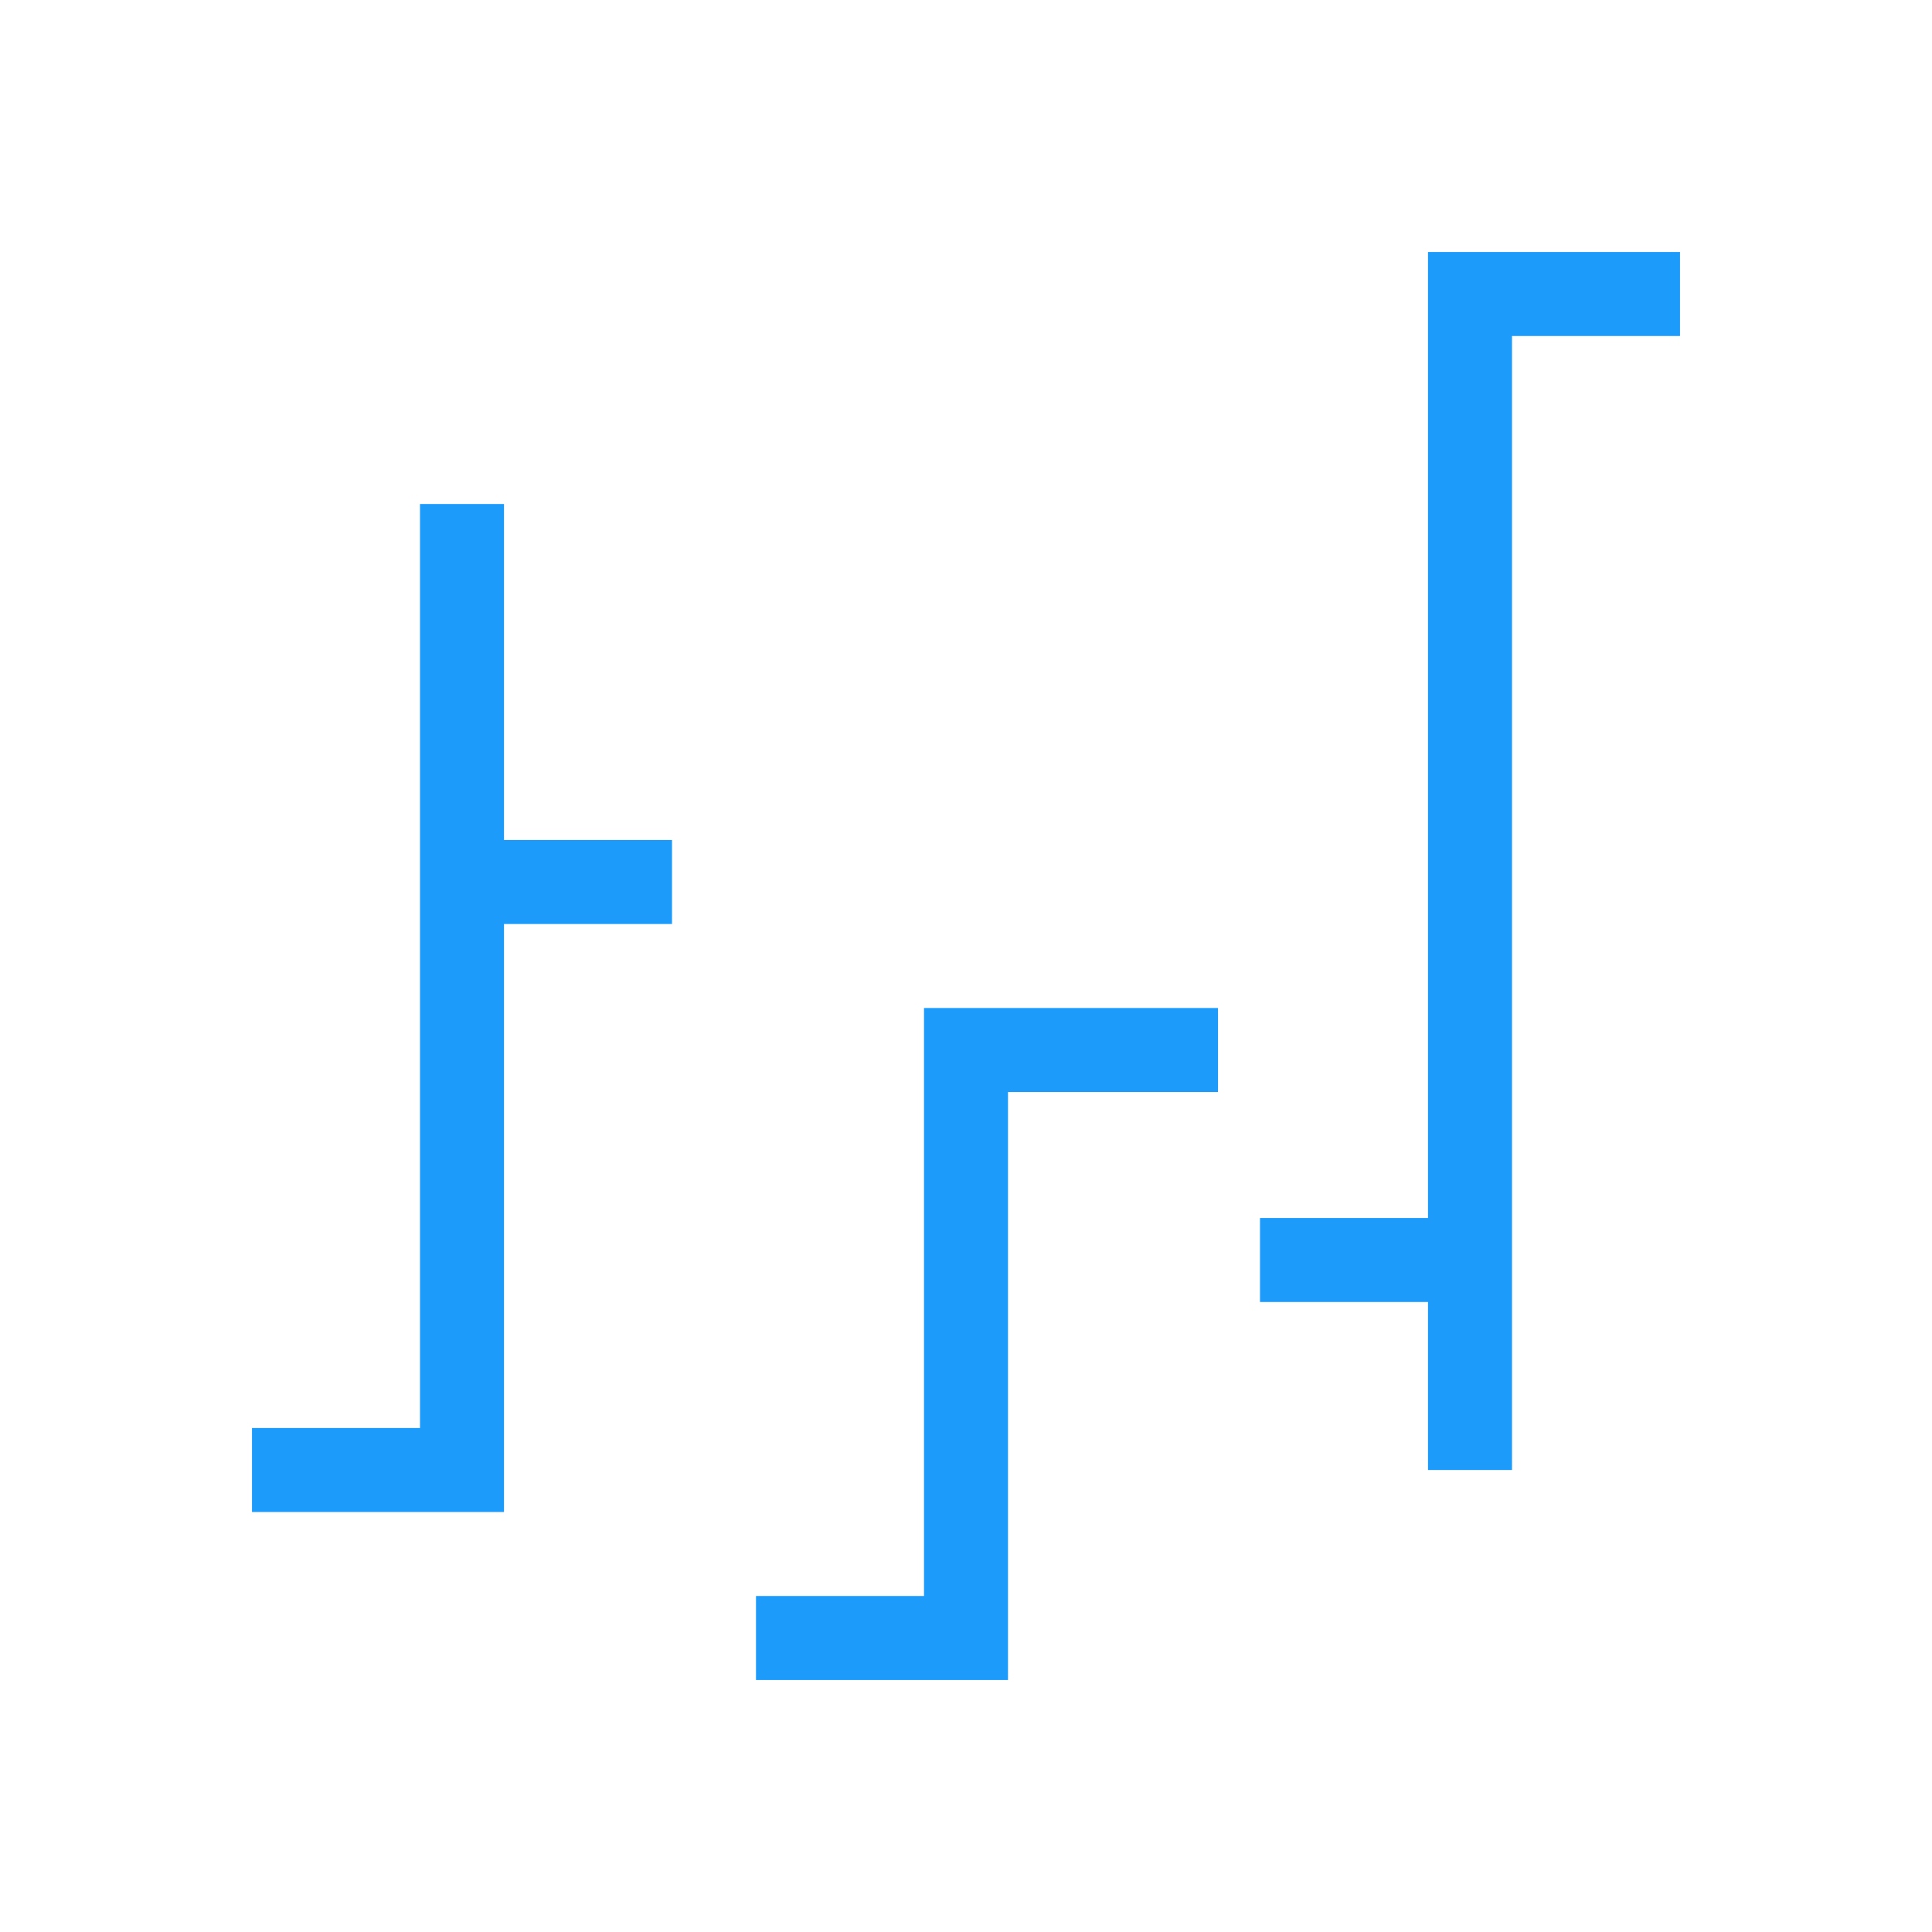
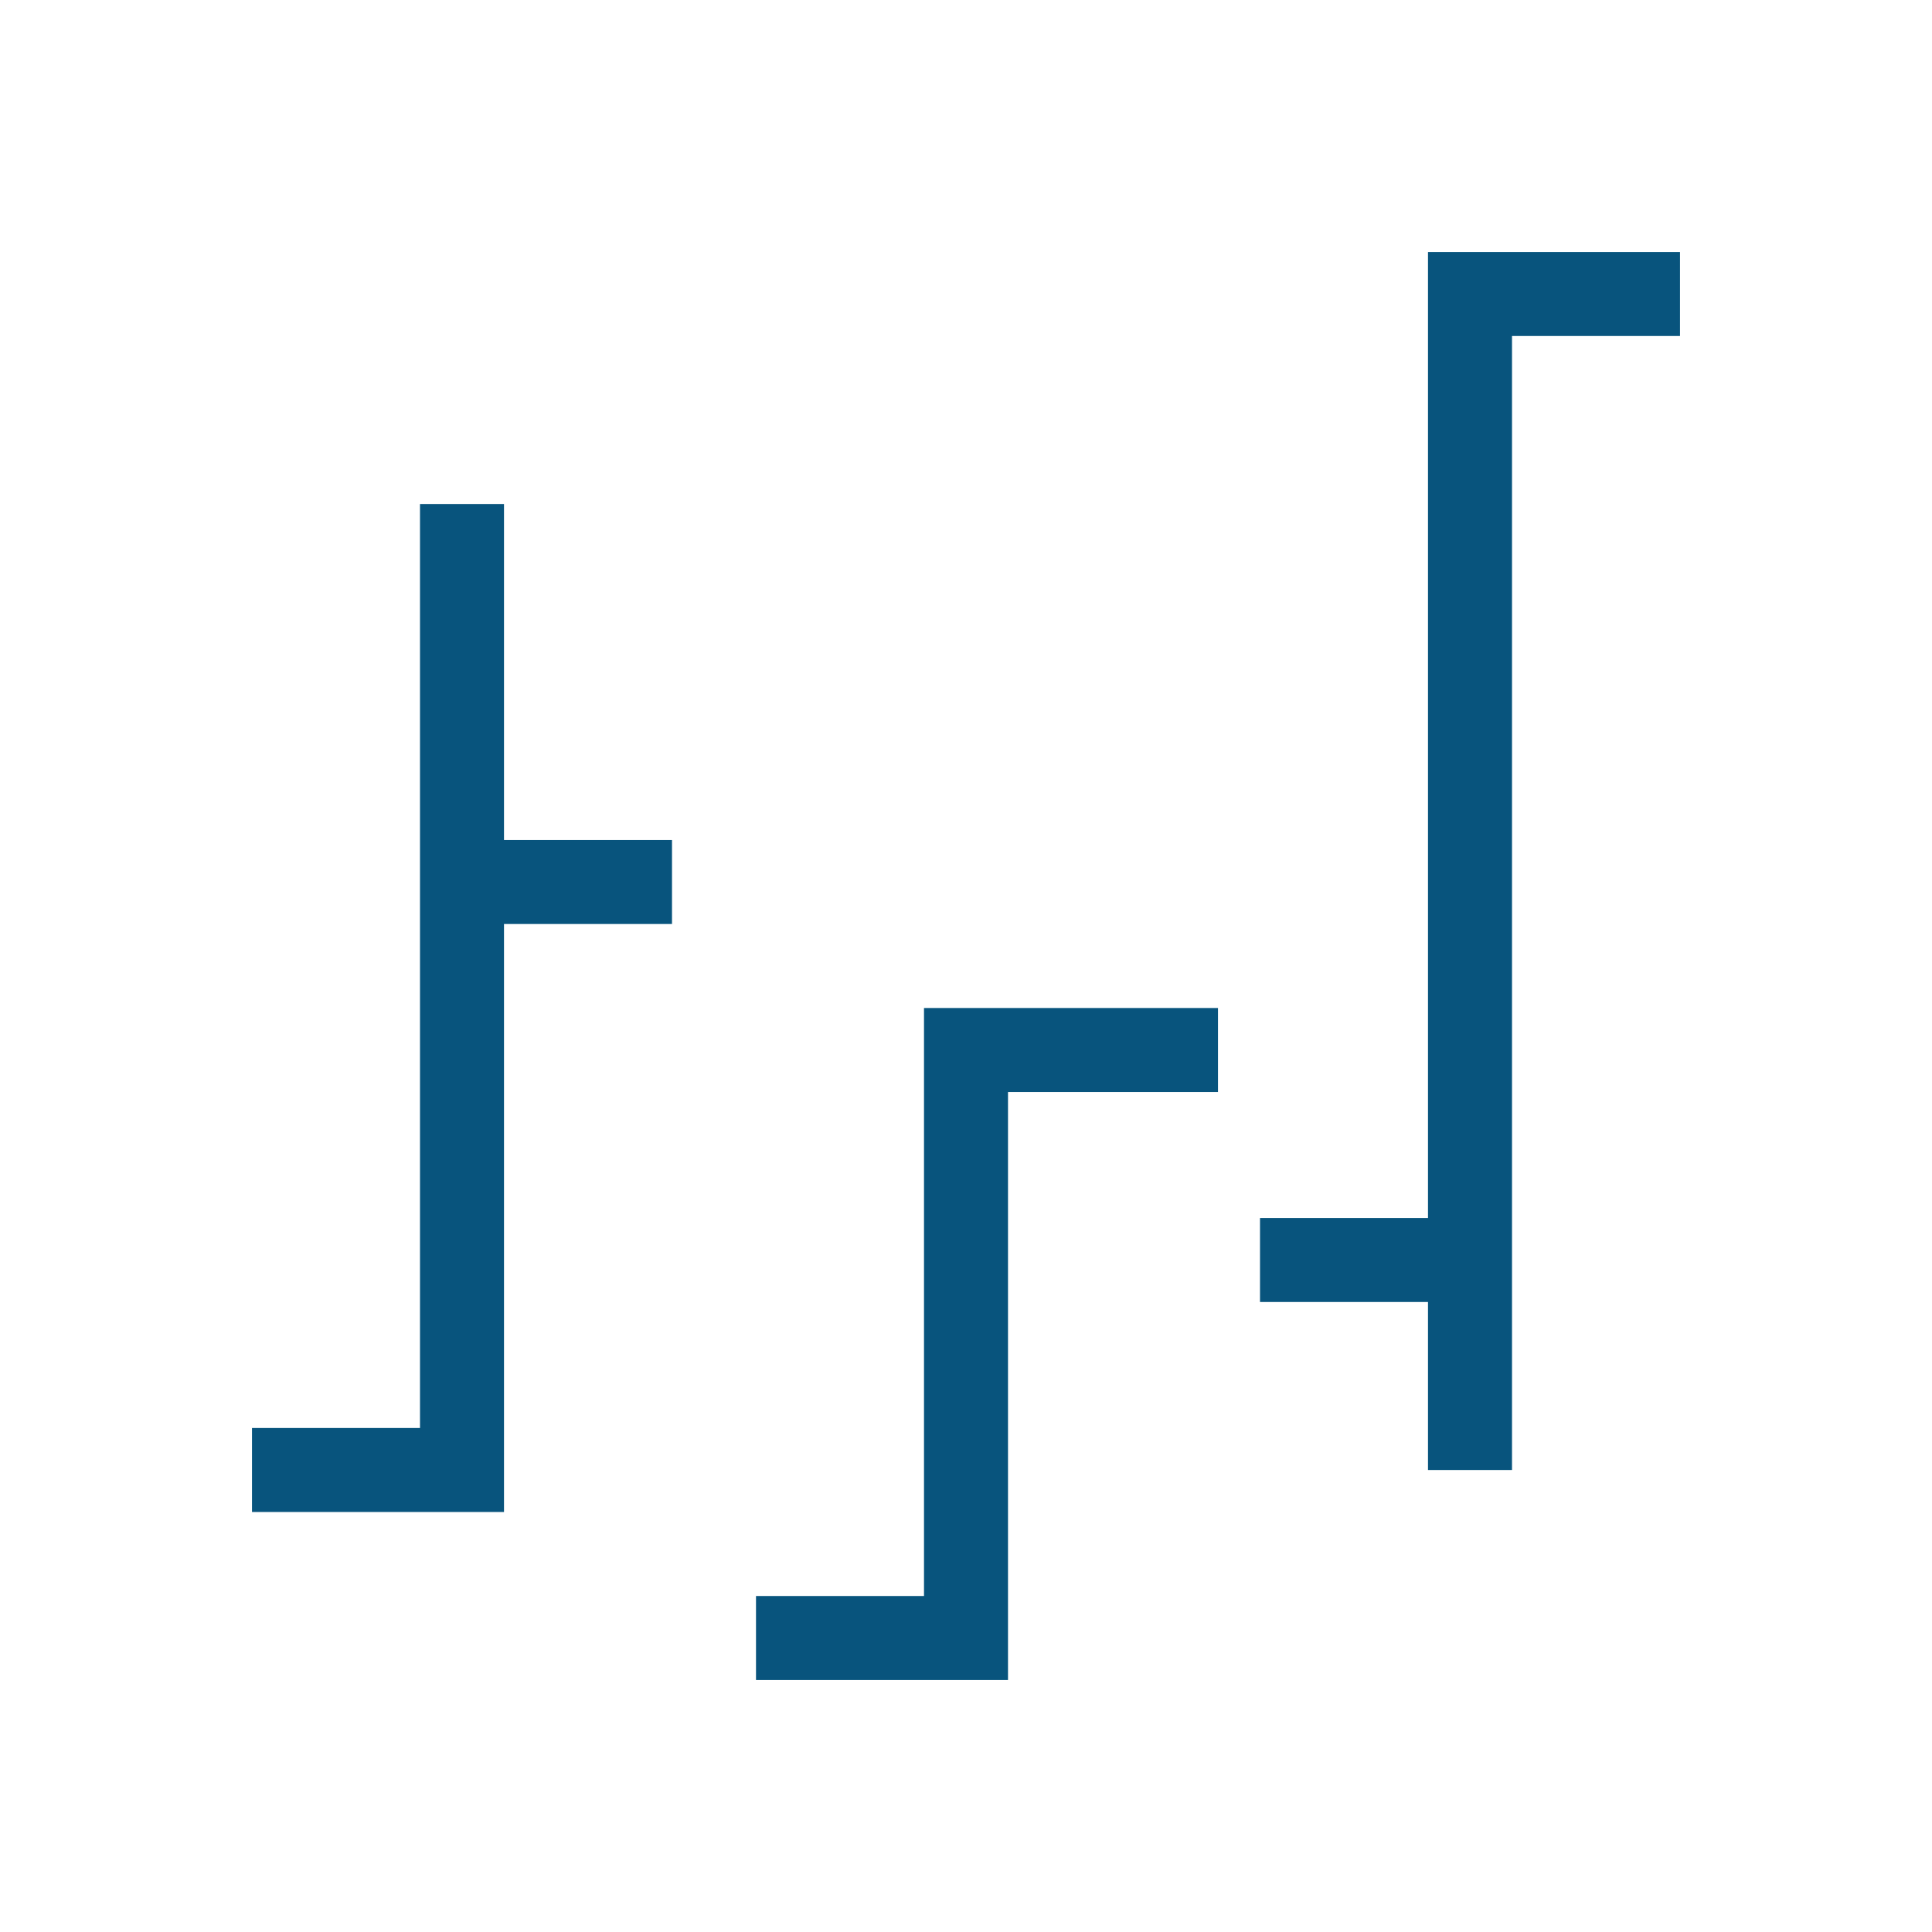
<svg xmlns="http://www.w3.org/2000/svg" viewBox="0 0 46 46">
  <g fill="none">
    <path d="M0 0h46v46H0z" />
-     <path stroke="#1d9bfb" stroke-miterlimit="10" stroke-width="2" d="M23 24v16M11 12v24M35 6v29M11 35H6M16 21h-5M23 39h-5M29 25h-5M35 30h-5M40 7h-5" />
+     <path stroke="#08547d" stroke-miterlimit="10" stroke-width="2" d="M23 24v16M11 12v24M35 6v29M11 35H6M16 21h-5M23 39h-5M29 25h-5M35 30h-5M40 7h-5" />
  </g>
</svg>
